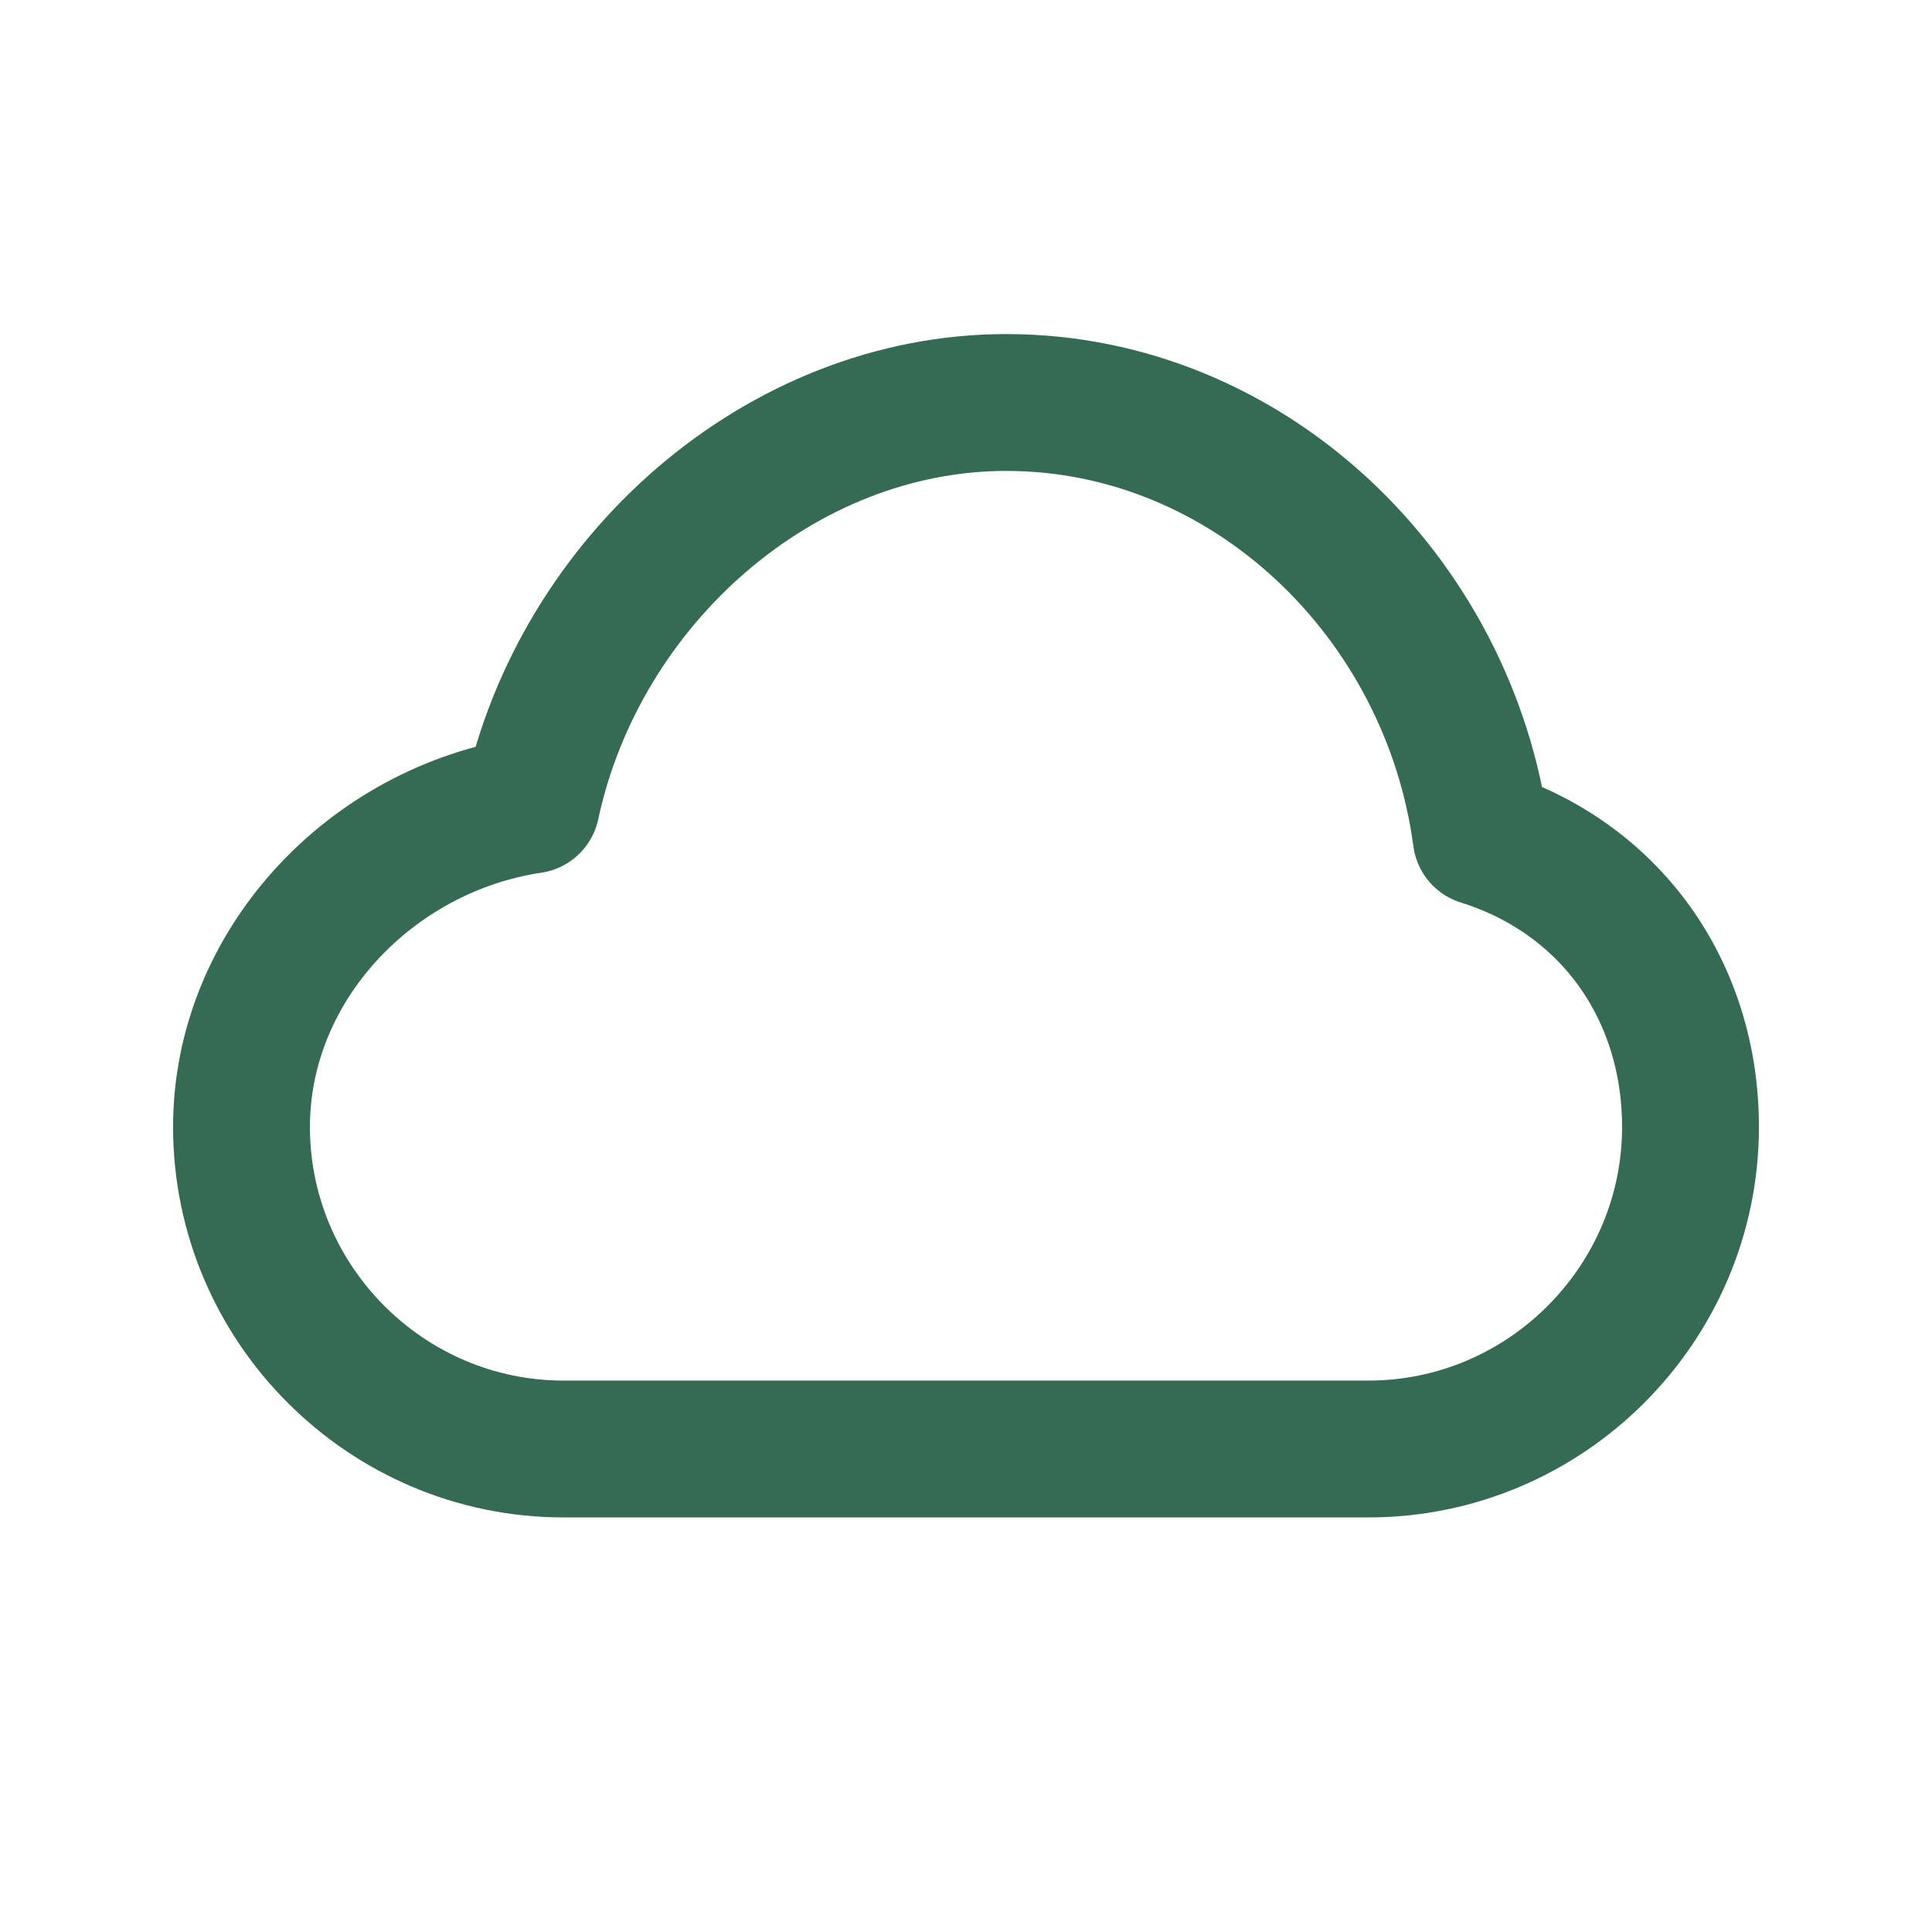
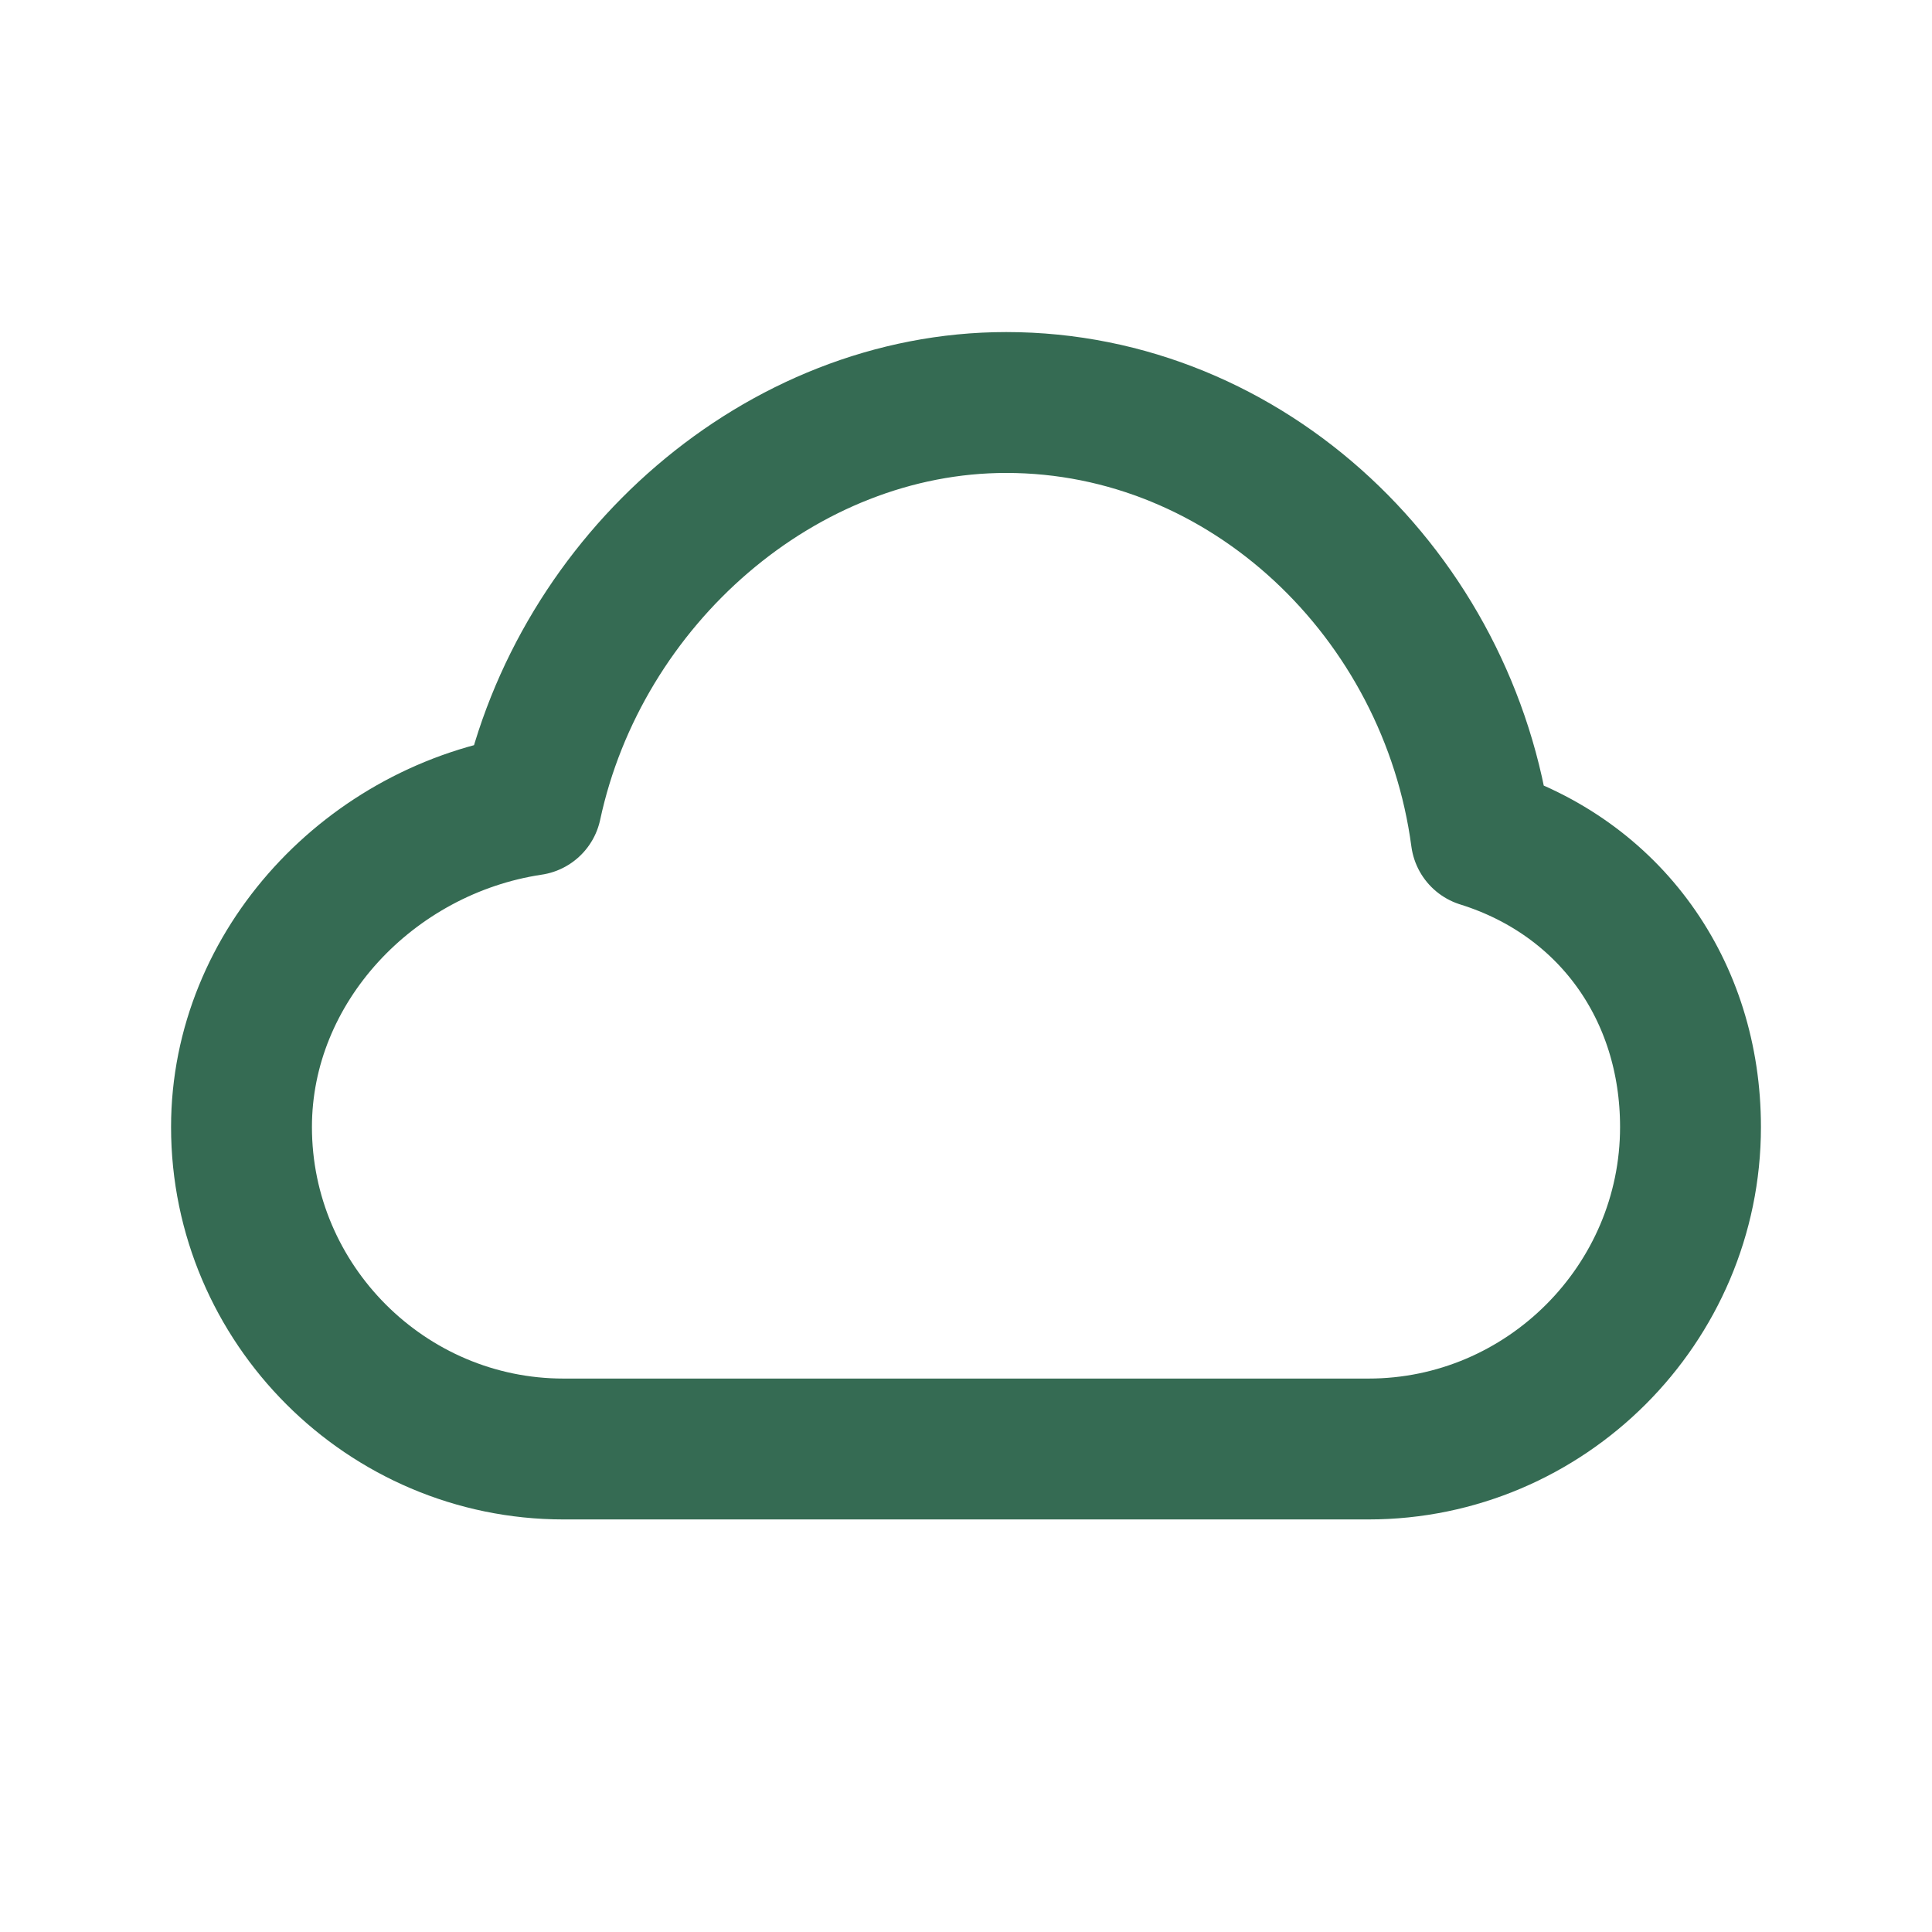
<svg xmlns="http://www.w3.org/2000/svg" preserveAspectRatio="none" overflow="visible" style="display: block;" width="24" height="24" viewBox="0 0 24 24" fill="none">
  <g id="Frame">
-     <path id="Vector" d="M7 18C4.8 18 3 16.2 3 14C3 12 4.6 10.3 6.6 10C7.2 7.2 9.7 5 12.5 5C15.5 5 18 7.4 18.4 10.4C20 10.9 21 12.3 21 14C21 16.2 19.2 18 17 18H7Z" stroke-width="1.7" stroke-linecap="round" stroke-linejoin="round" stroke="#356B53" />
+     <path id="Vector" d="M7 18C4.8 18 3 16.2 3 14C3 12 4.6 10.3 6.6 10C7.2 7.2 9.7 5 12.5 5C15.5 5 18 7.4 18.4 10.4C20 10.9 21 12.3 21 14C21 16.2 19.2 18 17 18H7Z" stroke-width="1.75" stroke-linecap="round" stroke-linejoin="round" stroke="#356B53" />
  </g>
</svg>
